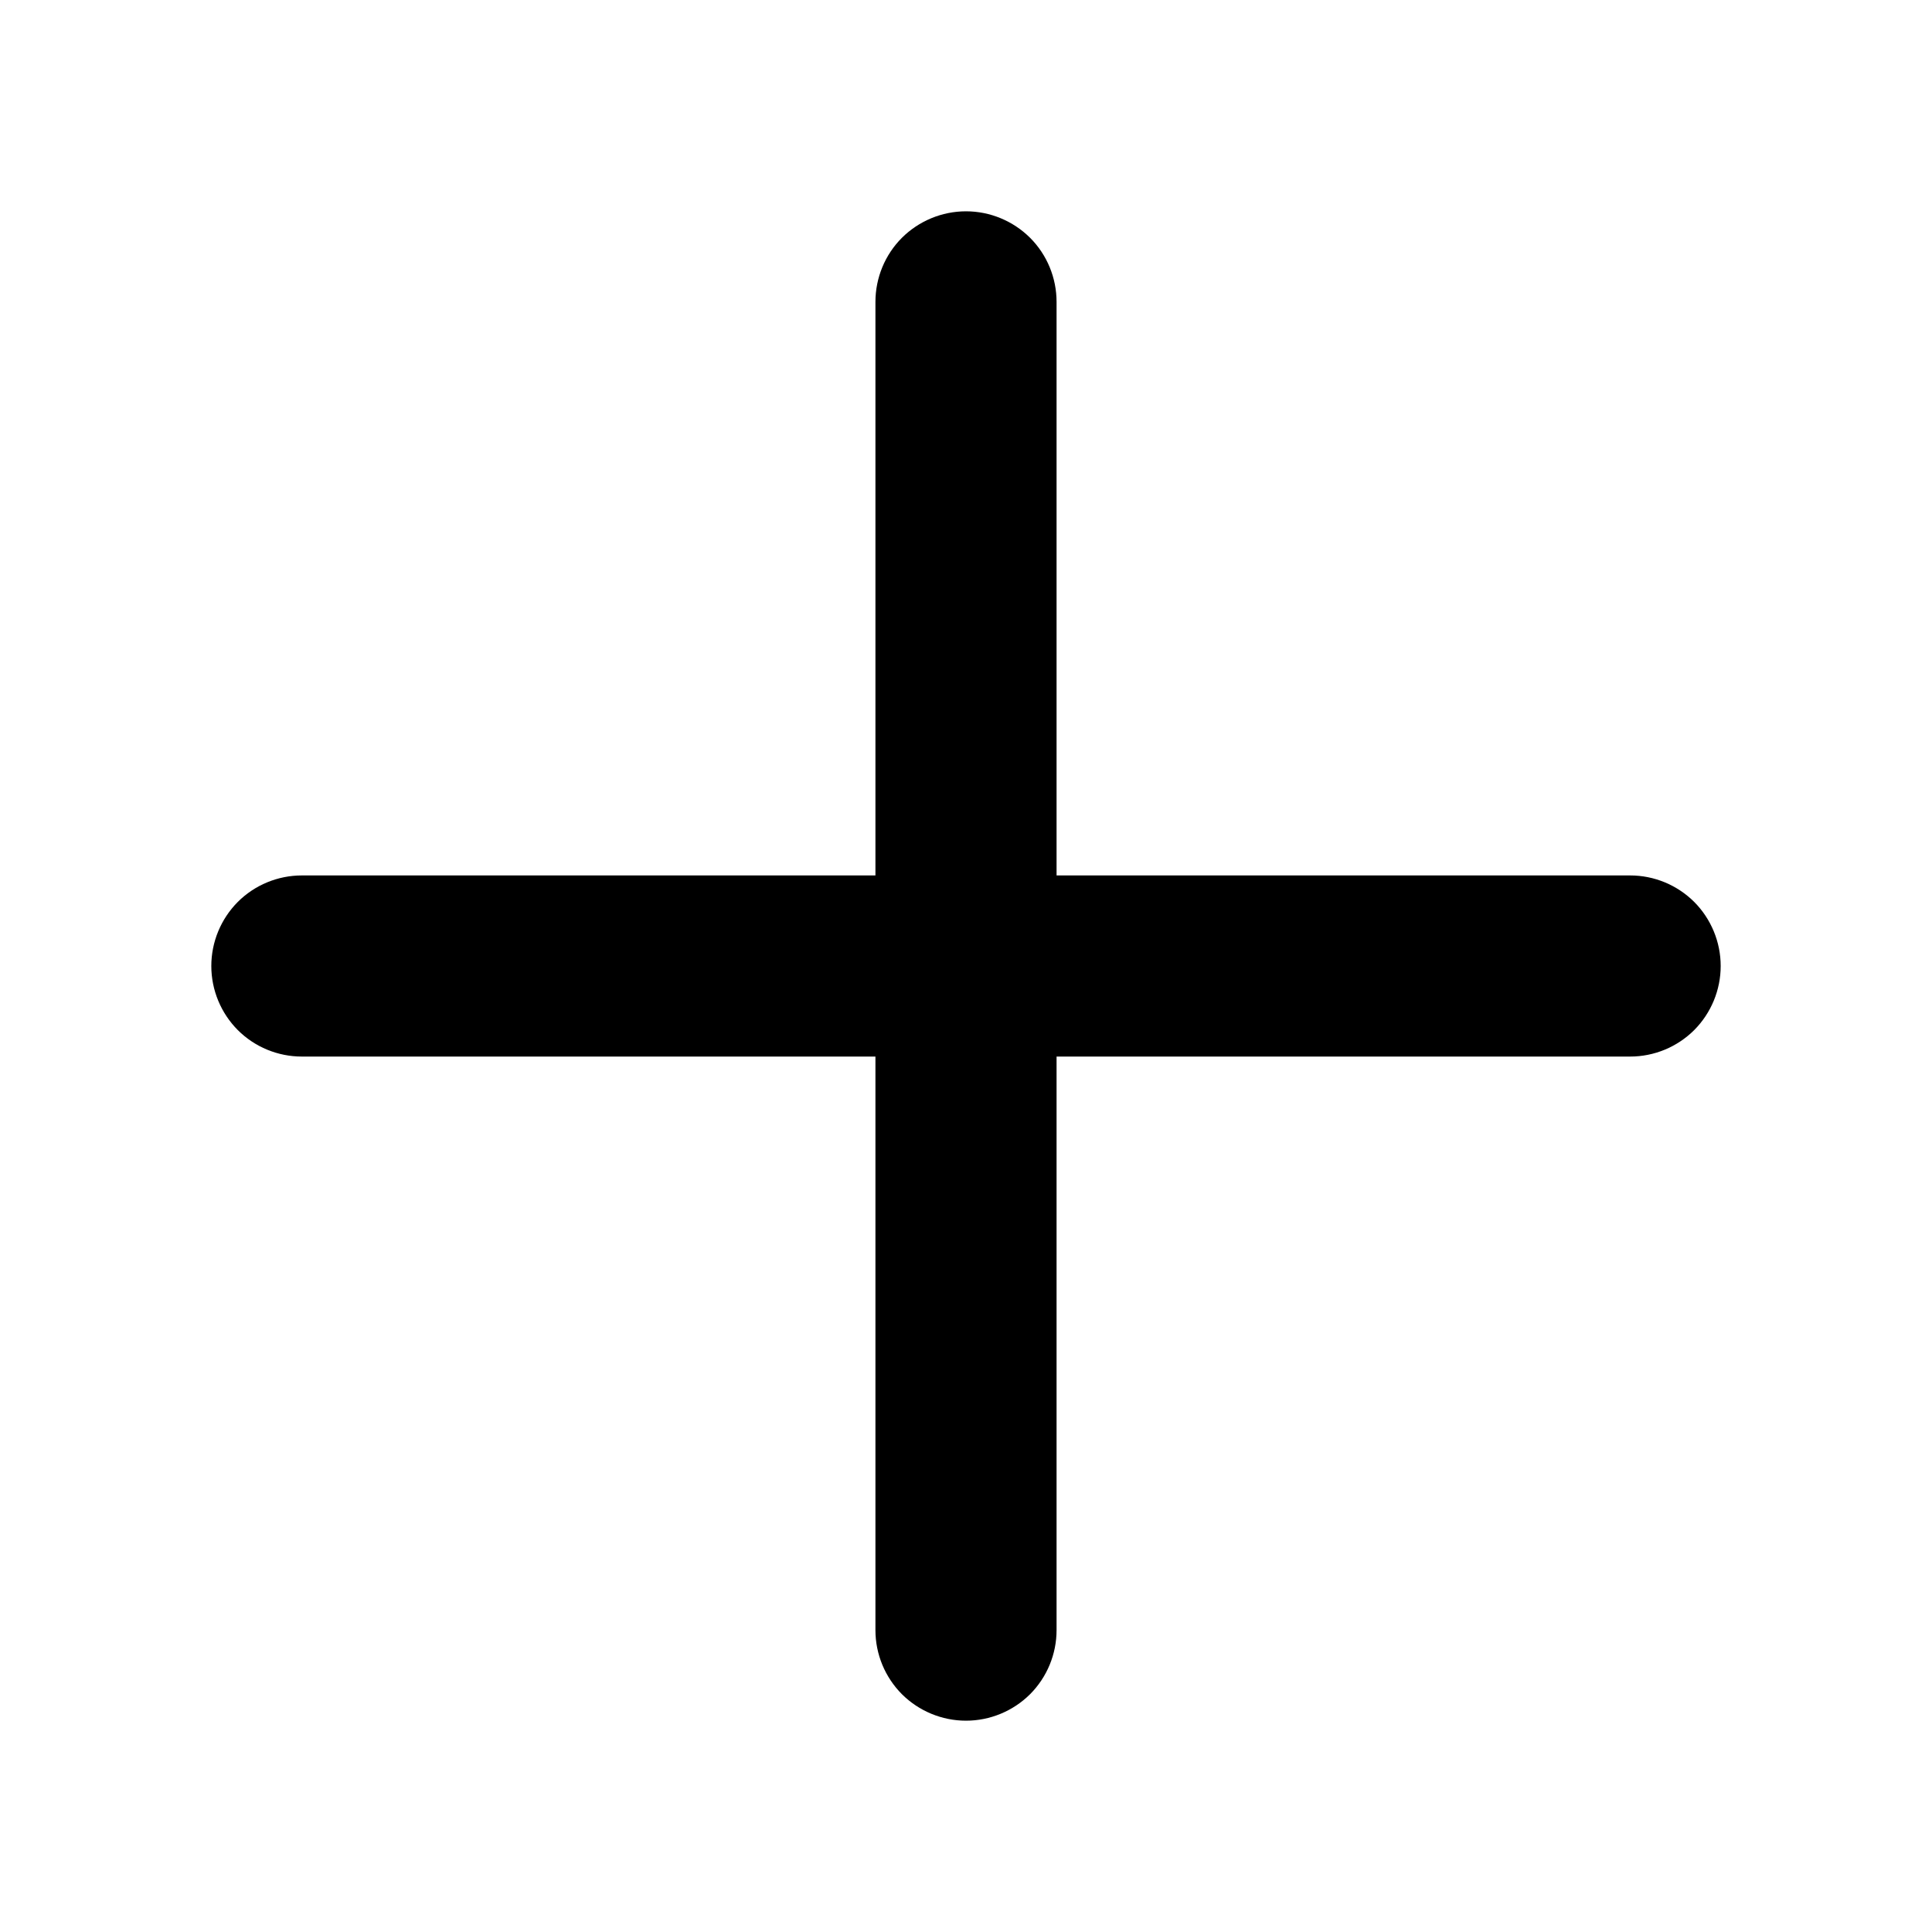
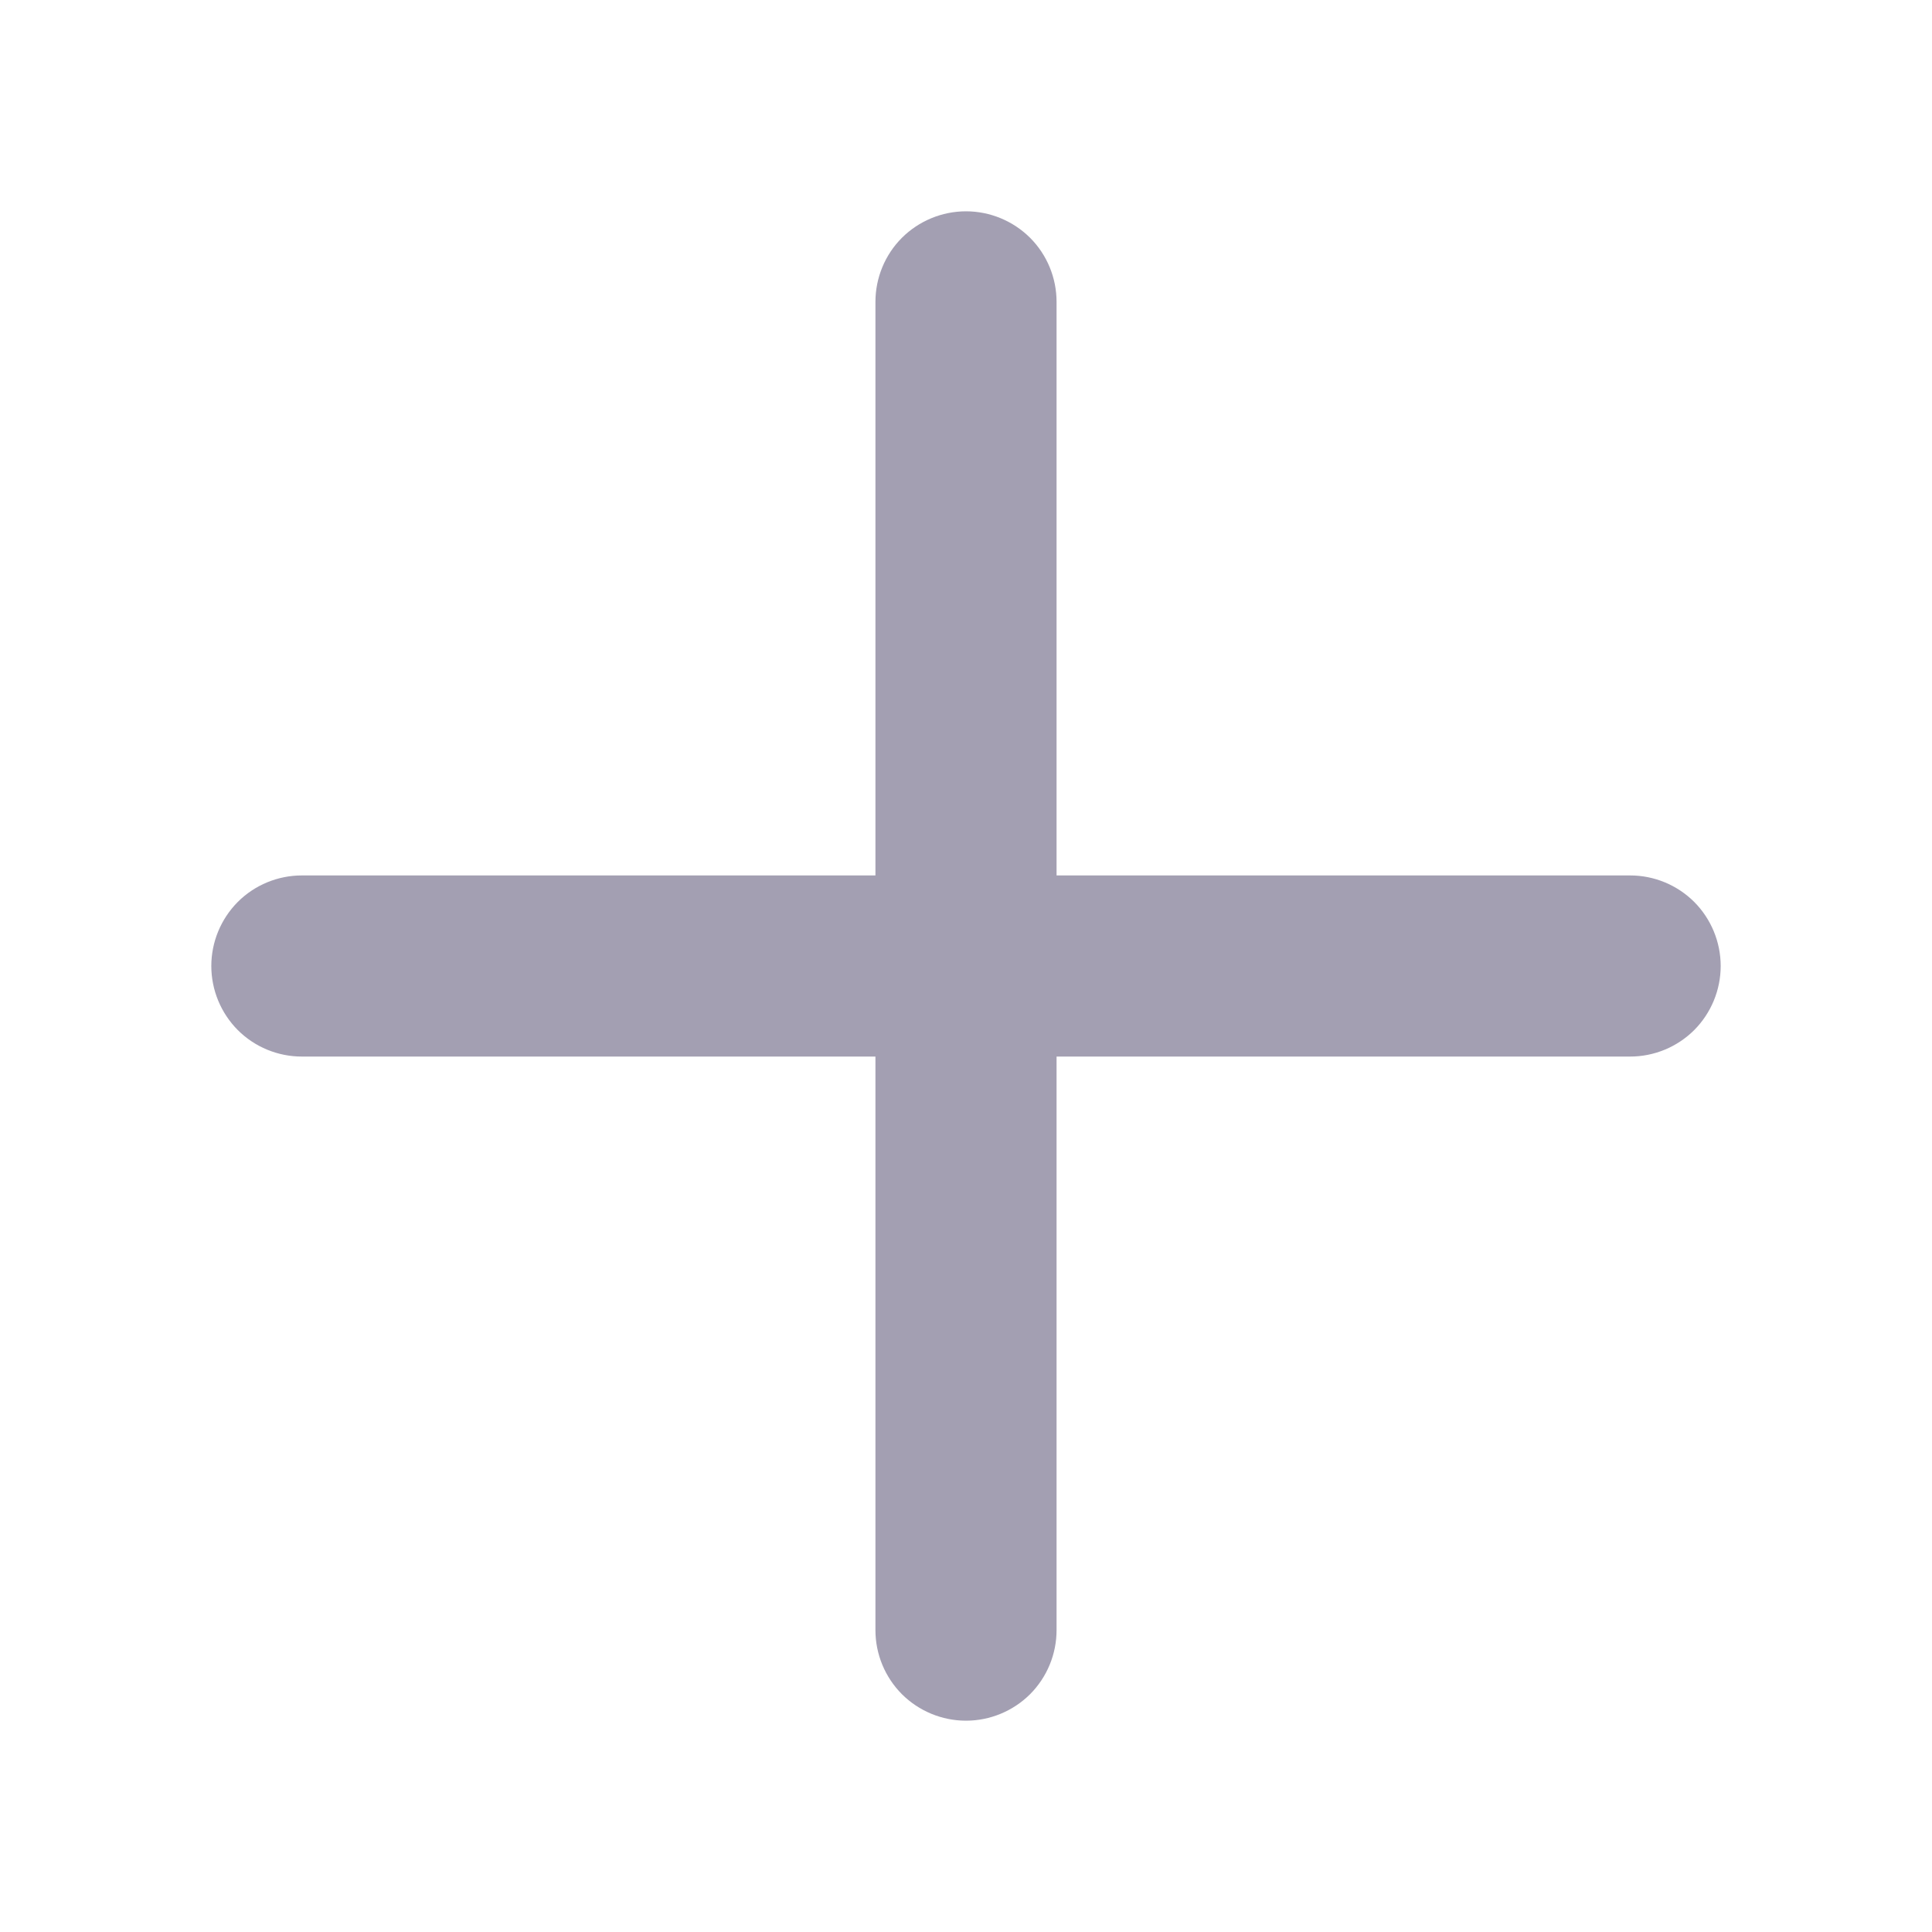
- <svg xmlns="http://www.w3.org/2000/svg" width="24" height="24" viewBox="0 0 24 24" fill="none">
-   <path d="M21.375 12C21.375 12.298 21.256 12.585 21.046 12.796C20.834 13.007 20.548 13.125 20.25 13.125H13.125V20.25C13.125 20.548 13.007 20.834 12.796 21.046C12.585 21.256 12.298 21.375 12 21.375C11.702 21.375 11.415 21.256 11.204 21.046C10.993 20.834 10.875 20.548 10.875 20.25V13.125H3.75C3.452 13.125 3.165 13.007 2.954 12.796C2.744 12.585 2.625 12.298 2.625 12C2.625 11.702 2.744 11.415 2.954 11.204C3.165 10.993 3.452 10.875 3.75 10.875H10.875V3.75C10.875 3.452 10.993 3.165 11.204 2.954C11.415 2.744 11.702 2.625 12 2.625C12.298 2.625 12.585 2.744 12.796 2.954C13.007 3.165 13.125 3.452 13.125 3.75V10.875H20.25C20.548 10.875 20.834 10.993 21.046 11.204C21.256 11.415 21.375 11.702 21.375 12Z" fill="black" />
+ <svg xmlns="http://www.w3.org/2000/svg" width="24" height="24" viewBox="0 0 24 24" fill="#A39FB2">
+   <path d="M21.375 12C21.375 12.298 21.256 12.585 21.046 12.796C20.834 13.007 20.548 13.125 20.25 13.125H13.125V20.25C13.125 20.548 13.007 20.834 12.796 21.046C12.585 21.256 12.298 21.375 12 21.375C11.702 21.375 11.415 21.256 11.204 21.046C10.993 20.834 10.875 20.548 10.875 20.25V13.125H3.75C3.452 13.125 3.165 13.007 2.954 12.796C2.744 12.585 2.625 12.298 2.625 12C2.625 11.702 2.744 11.415 2.954 11.204C3.165 10.993 3.452 10.875 3.75 10.875H10.875V3.75C10.875 3.452 10.993 3.165 11.204 2.954C11.415 2.744 11.702 2.625 12 2.625C12.298 2.625 12.585 2.744 12.796 2.954C13.007 3.165 13.125 3.452 13.125 3.75V10.875H20.25C20.548 10.875 20.834 10.993 21.046 11.204C21.256 11.415 21.375 11.702 21.375 12Z" fill="#A39FB2" />
</svg>
